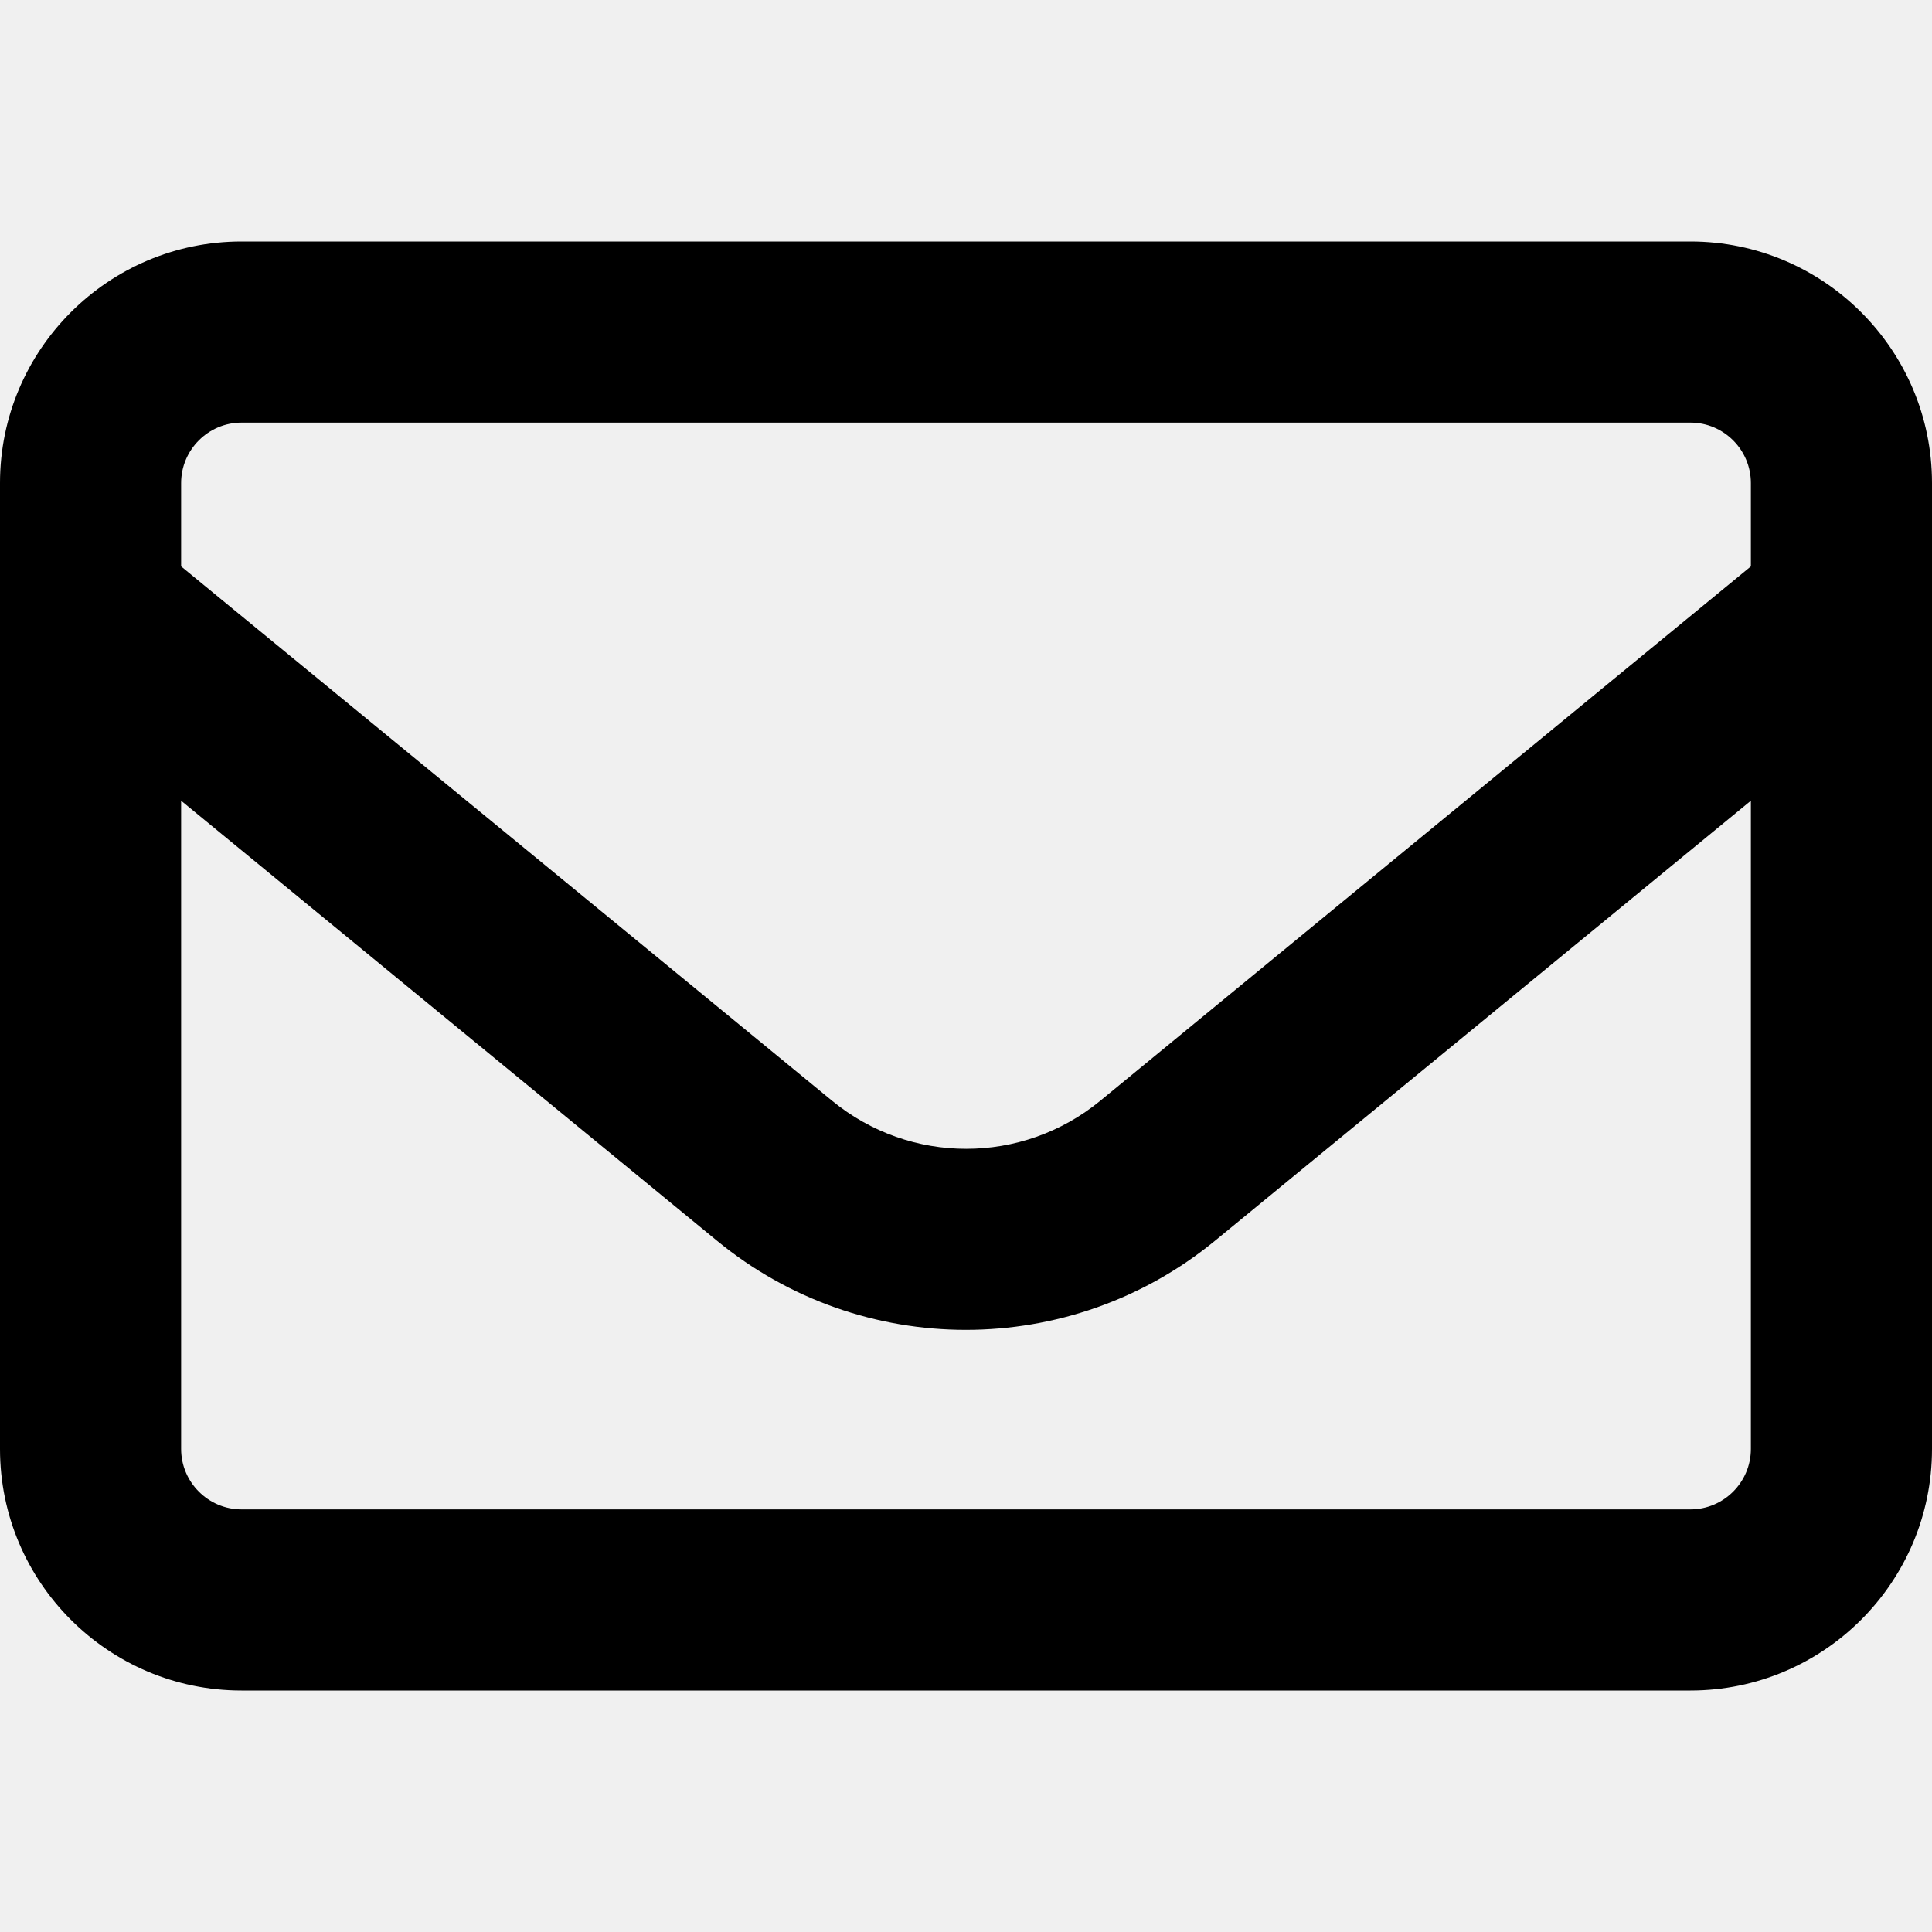
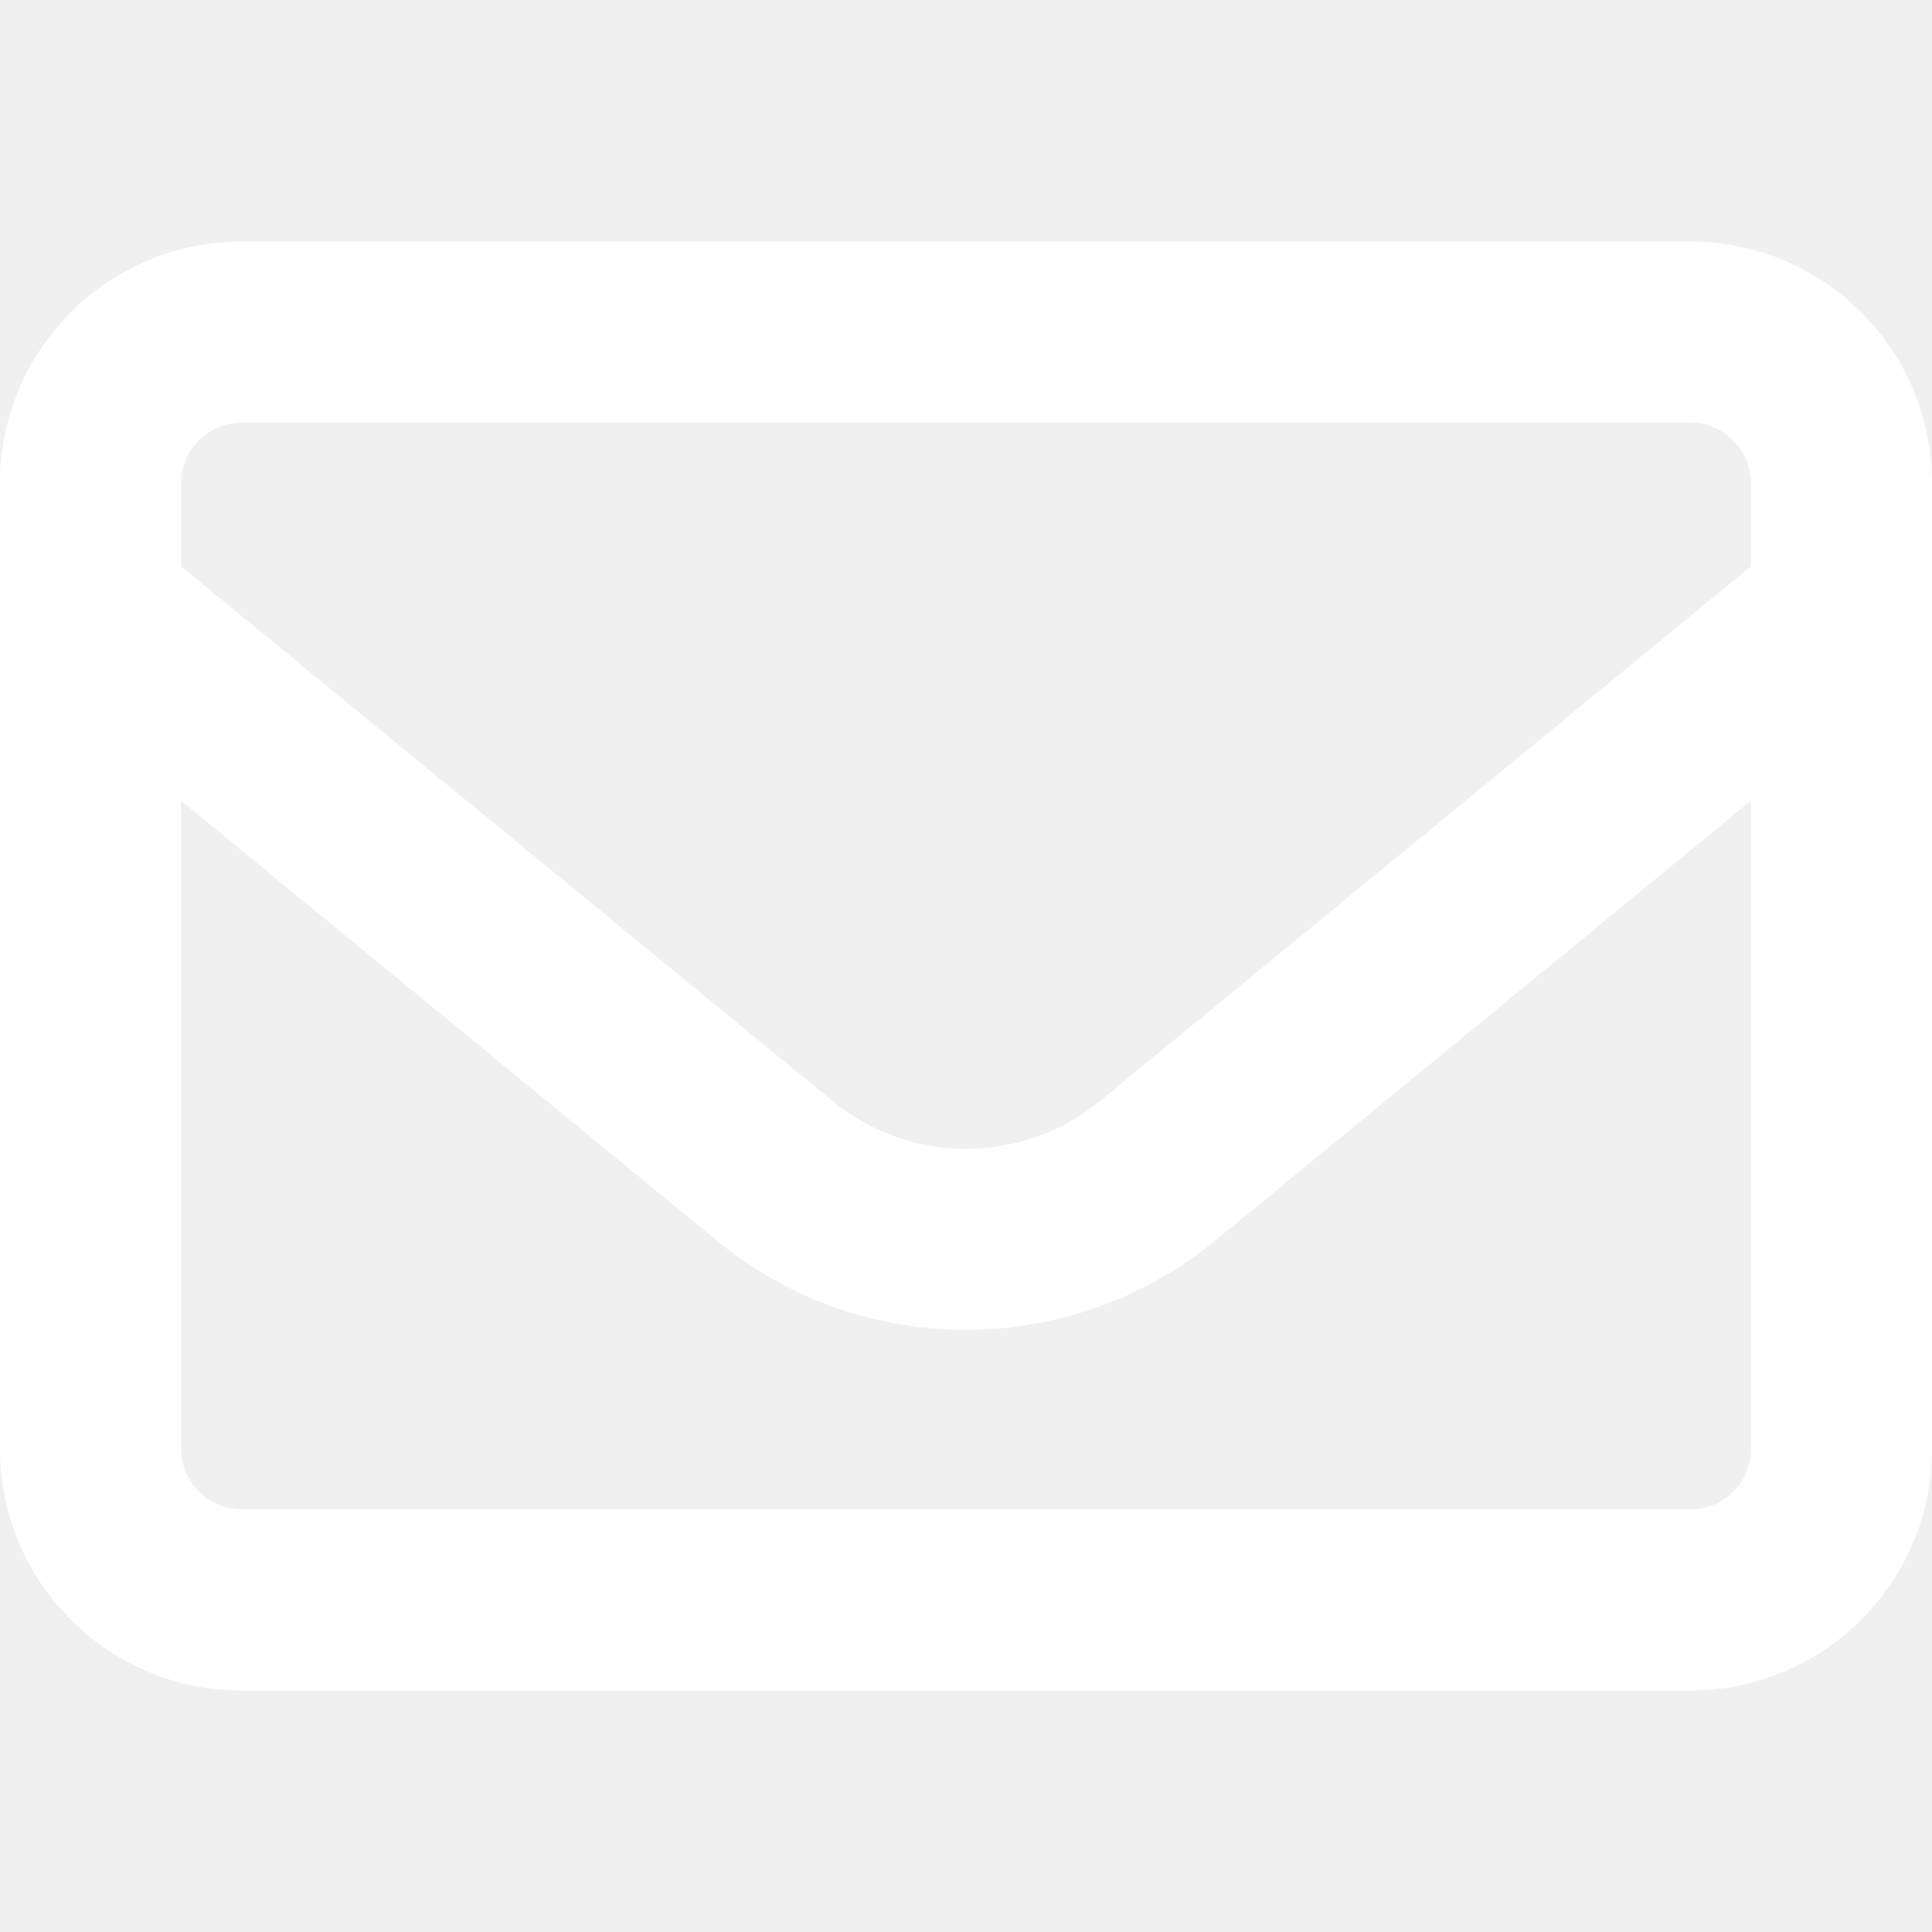
<svg xmlns="http://www.w3.org/2000/svg" viewBox="0 0 512 512">
-   <path d="M64 112c-8.8 0-16 7.2-16 16v22.1L220.5 291.7c20.7 17 50.4 17 71.1 0L464 150.1V128c0-8.8-7.2-16-16-16H64zM48 212.2V384c0 8.8 7.2 16 16 16H448c8.8 0 16-7.2 16-16V212.2L322 328.8c-38.4 31.5-93.7 31.5-132 0L48 212.2zM0 128C0 92.7 28.7 64 64 64H448c35.3 0 64 28.7 64 64V384c0 35.3-28.7 64-64 64H64c-35.3 0-64-28.7-64-64V128z" />
+   <path d="M64 112c-8.8 0-16 7.2-16 16v22.1L220.5 291.7c20.7 17 50.4 17 71.1 0L464 150.1V128c0-8.8-7.2-16-16-16H64zM48 212.2V384c0 8.8 7.2 16 16 16H448c8.8 0 16-7.2 16-16V212.2L322 328.8c-38.4 31.5-93.7 31.5-132 0L48 212.2zM0 128C0 92.7 28.7 64 64 64H448c35.3 0 64 28.7 64 64V384c0 35.3-28.7 64-64 64H64c-35.3 0-64-28.7-64-64V128z" fill="#FFFFFF" />
</svg>
